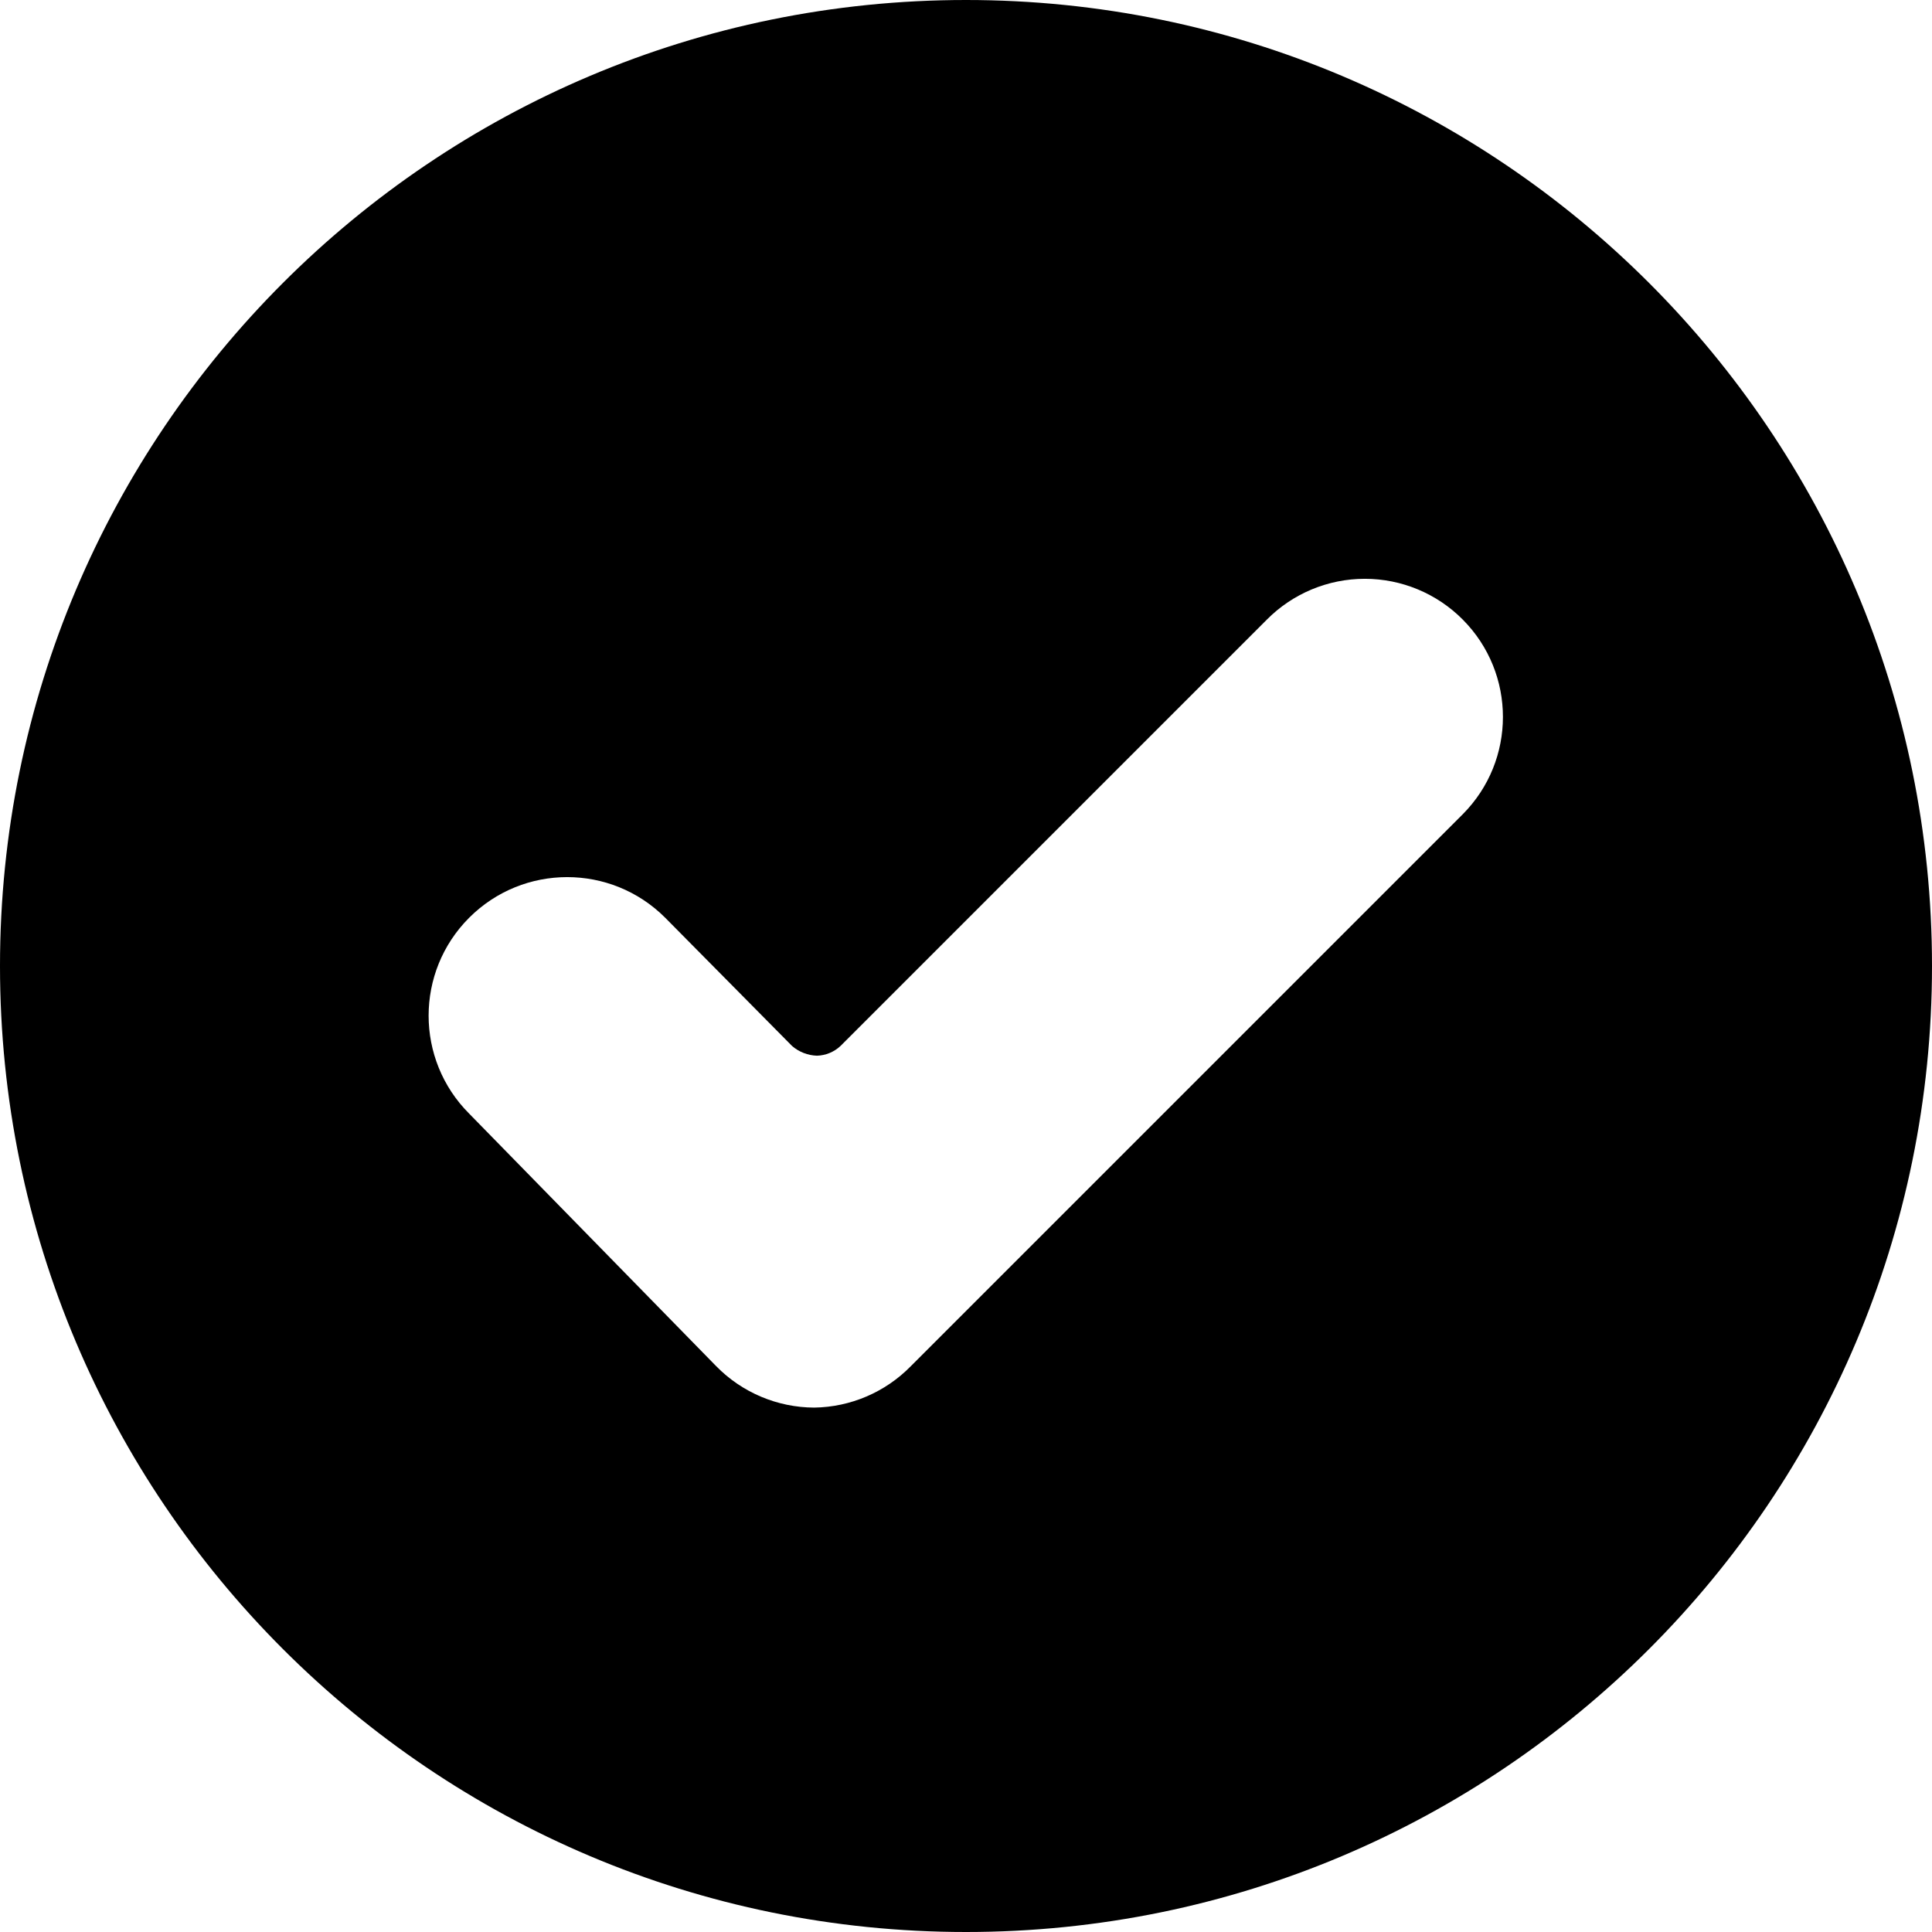
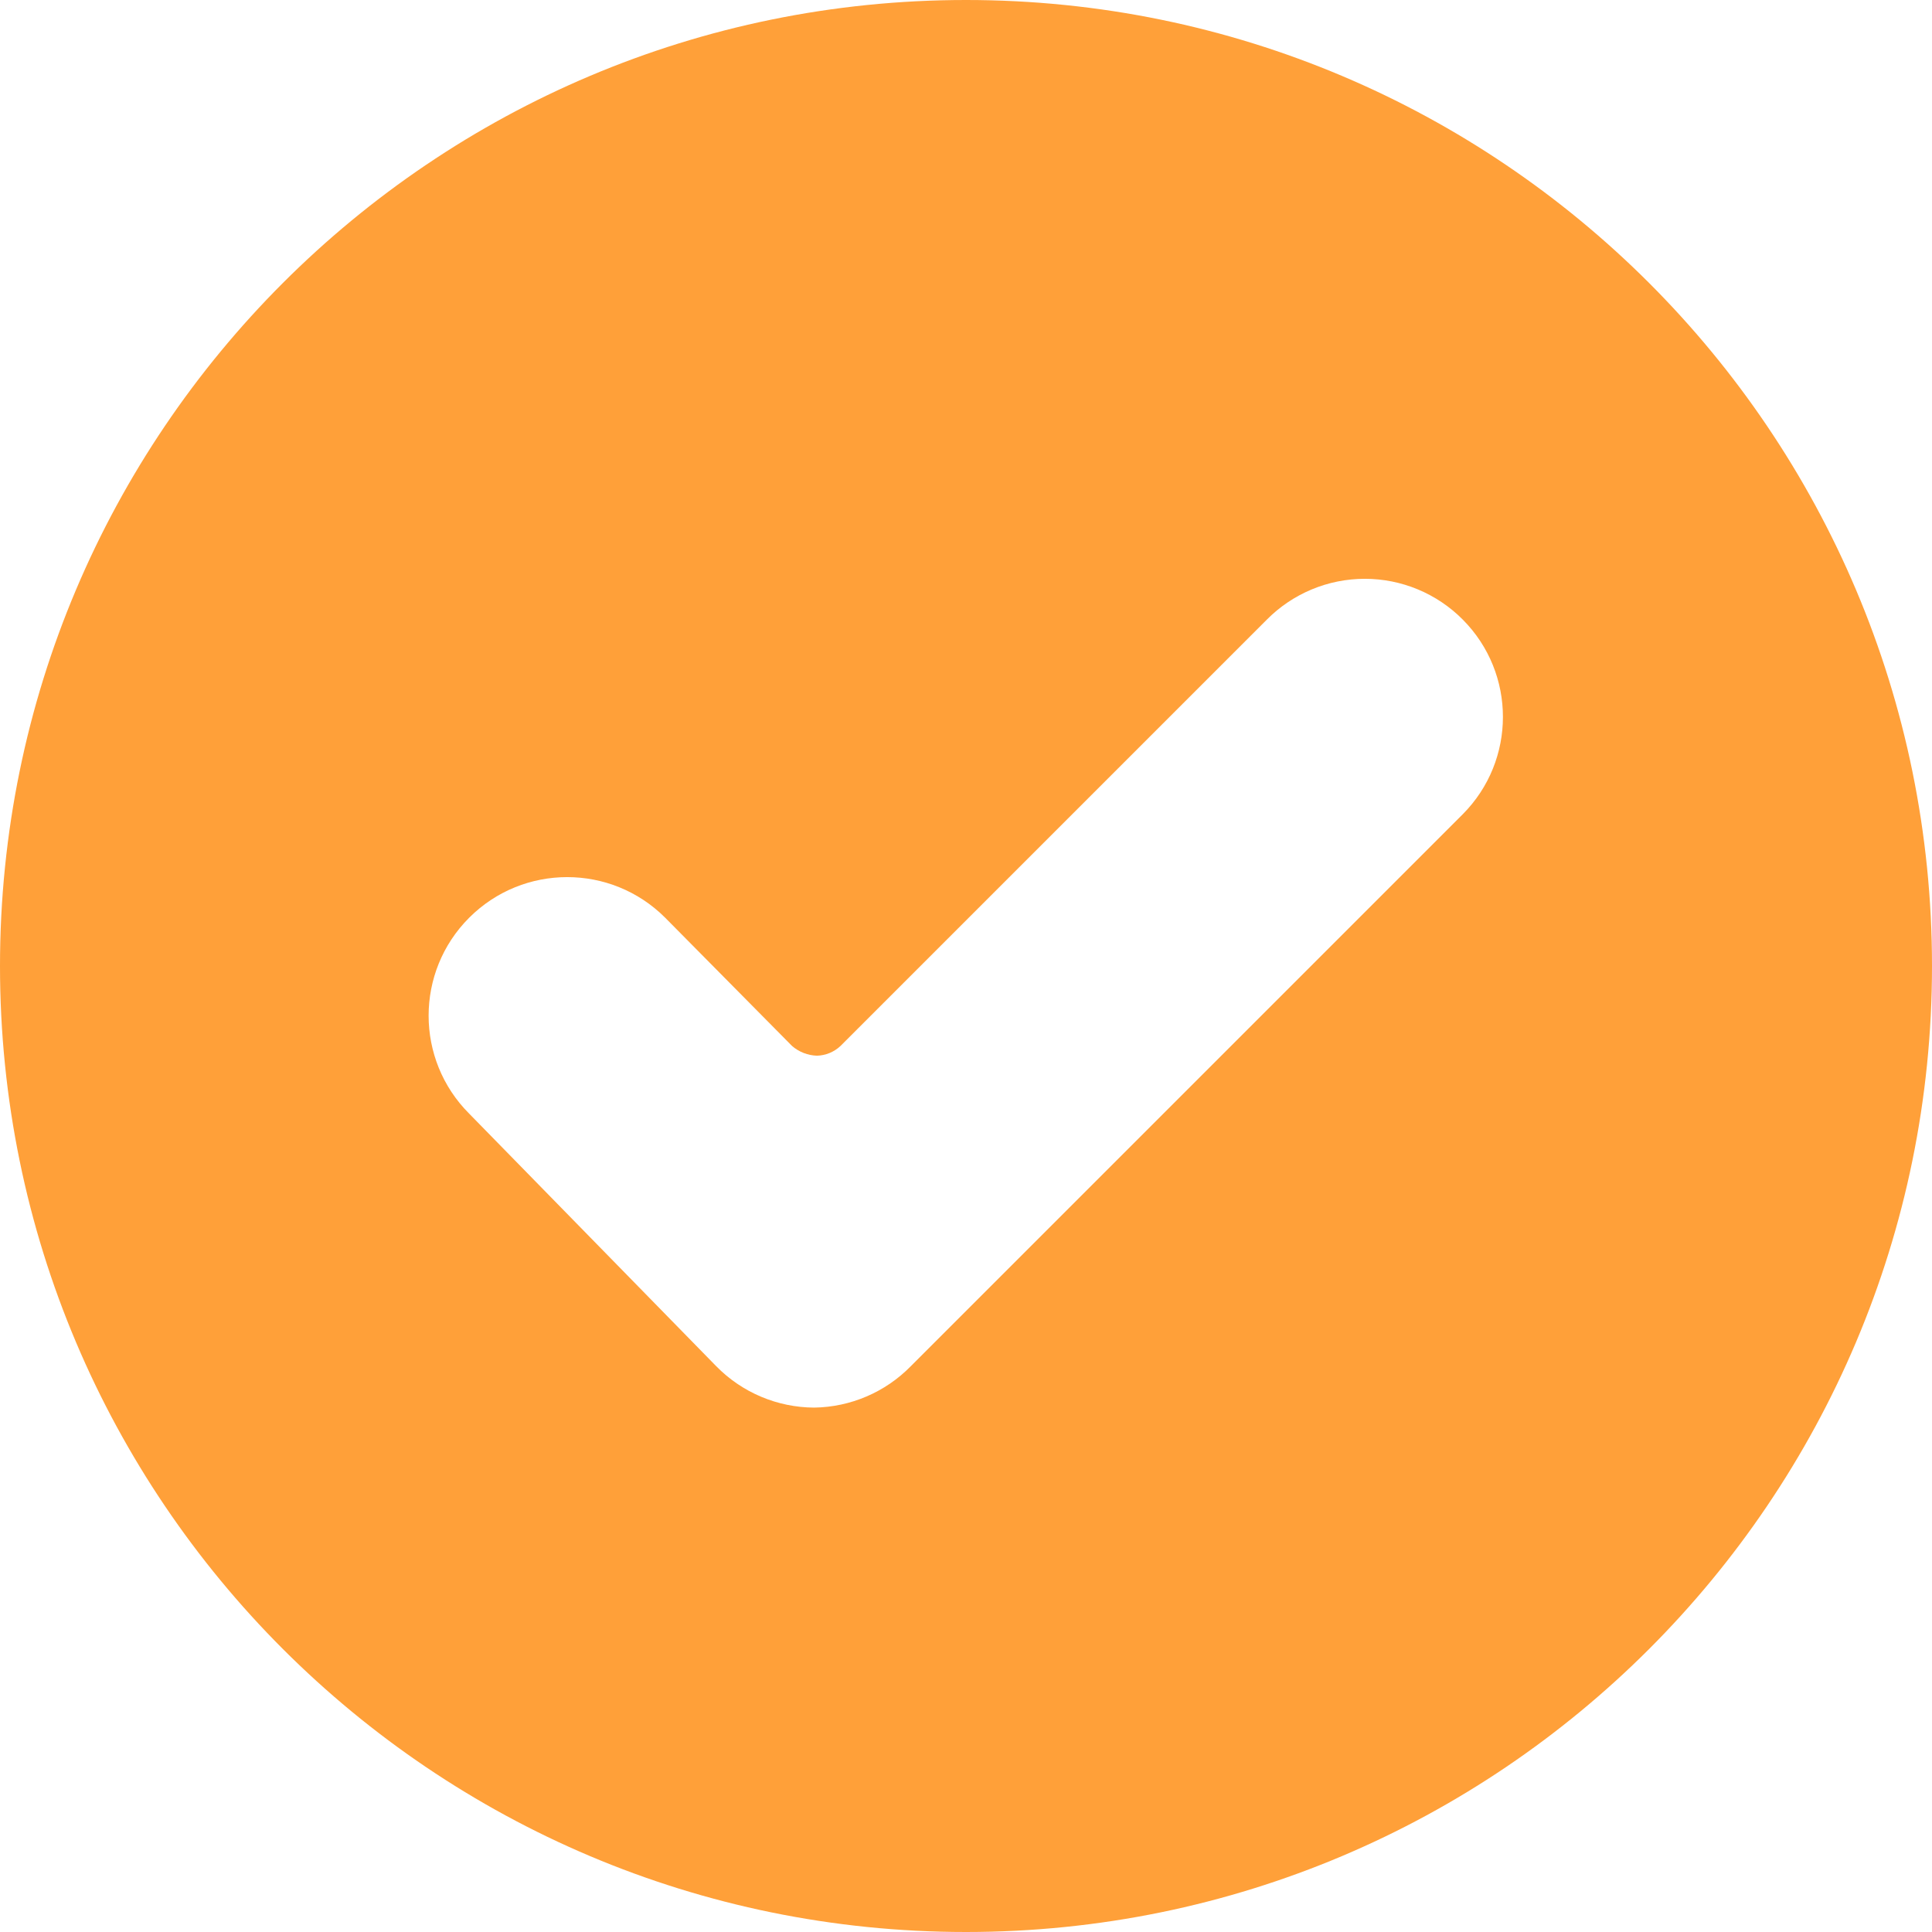
<svg xmlns="http://www.w3.org/2000/svg" viewBox="0 0 20 20">
  <g transform="matrix(1.428571,0,0,1.428571,0,0)">
-     <path d="M7,0a7,7,0,1,0,7,7A7,7,0,0,0,7,0Zm3.6,5.9-4,4a1,1,0,0,1-.7.3,1,1,0,0,1-.71-.3L3.4,8.07A1,1,0,0,1,4.82,6.65l.92.93a.29.29,0,0,0,.18.07.26.26,0,0,0,.17-.07L9.18,4.49a1,1,0,0,1,1.42,0A1,1,0,0,1,10.6,5.9Z" style="fill: #000000" />
+     <path d="M7,0a7,7,0,1,0,7,7A7,7,0,0,0,7,0Zm3.6,5.9-4,4a1,1,0,0,1-.7.3,1,1,0,0,1-.71-.3L3.4,8.07A1,1,0,0,1,4.82,6.65l.92.93a.29.29,0,0,0,.18.07.26.26,0,0,0,.17-.07L9.18,4.49a1,1,0,0,1,1.42,0A1,1,0,0,1,10.6,5.9Z" style="fill: #FFA039" />
  </g>
</svg>
